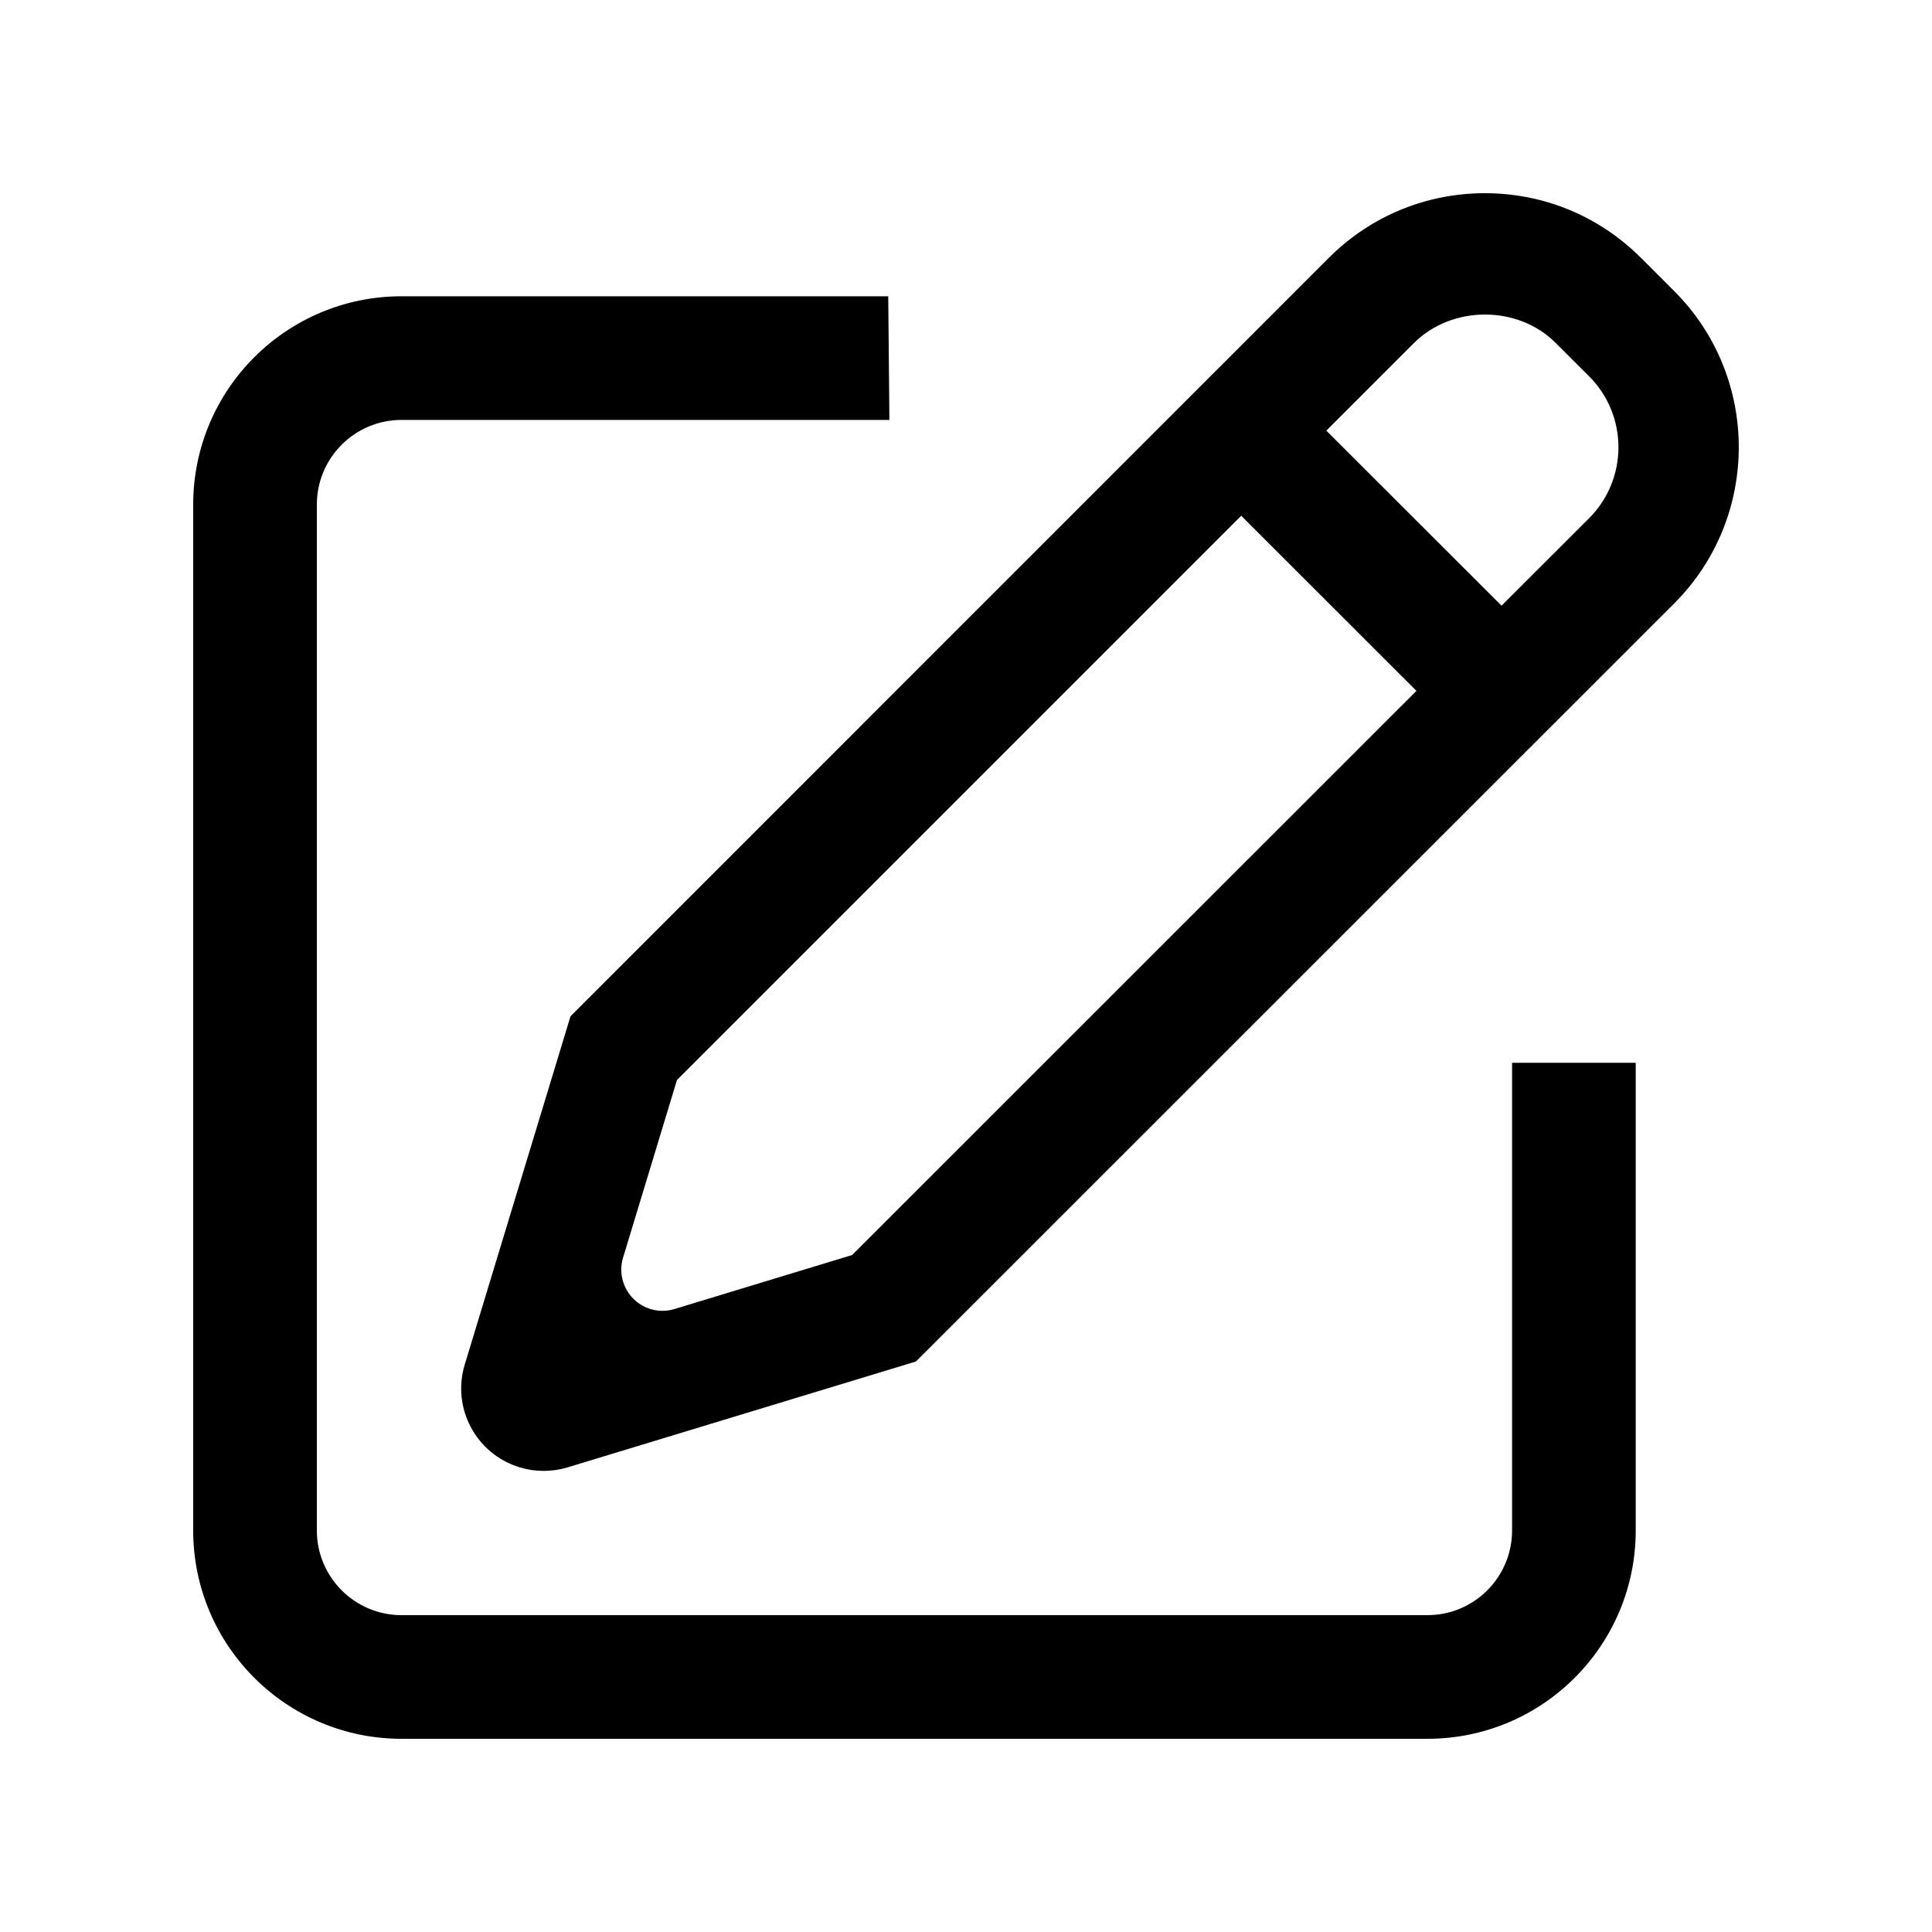
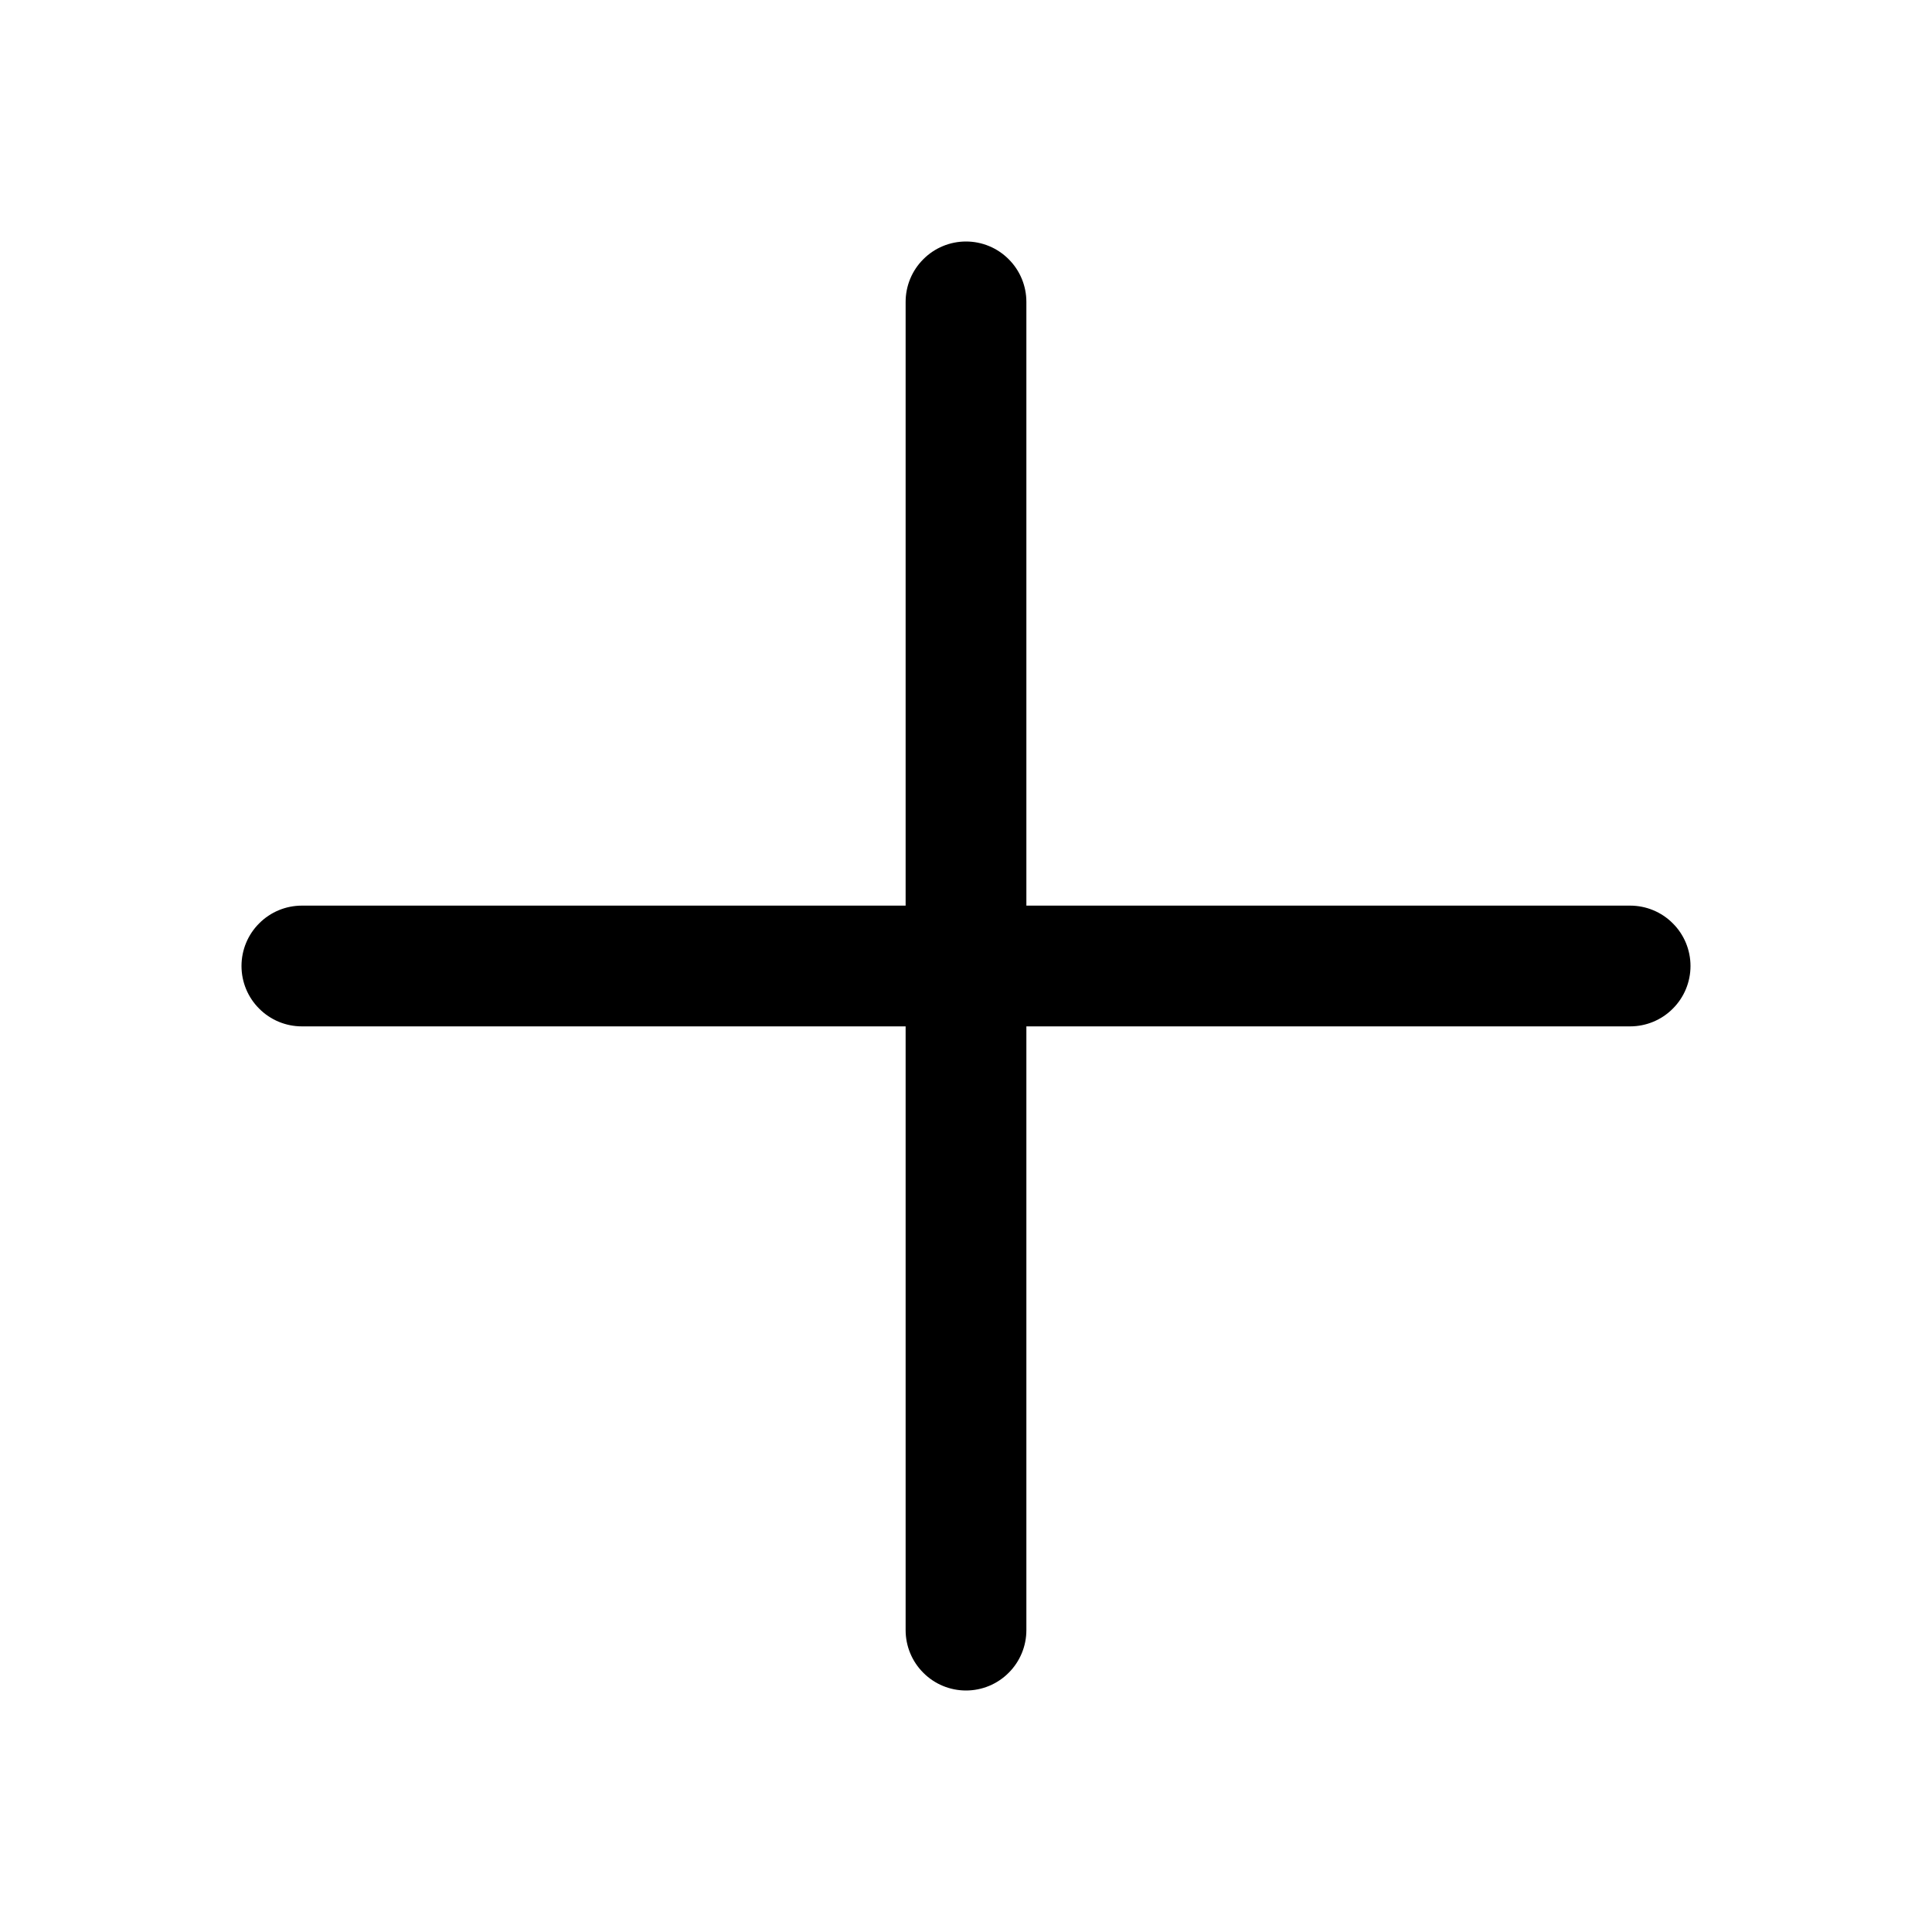
- <svg id="edit-rounded" viewBox="0 0 20 20">
-   <path d="M15.653,11.002 L16.933,11.002 L16.933,15.843 C16.933,17.034 15.968,18 14.776,18 L4.157,18 C2.966,18 2,17.034 2,15.843 L2,5.224 C2,4.032 2.966,3.067 4.157,3.067 L9.195,3.067 L9.207,4.347 L4.157,4.347 C3.673,4.347 3.28,4.739 3.28,5.224 L3.28,15.843 C3.28,16.327 3.673,16.72 4.157,16.72 L14.776,16.72 C15.261,16.72 15.653,16.327 15.653,15.843 L15.653,11.002 Z M15.544,6.27 L16.451,5.364 C16.855,4.959 16.855,4.301 16.451,3.896 L16.104,3.55 C15.713,3.157 15.03,3.159 14.637,3.551 L13.73,4.458 L15.544,6.27 Z M8.821,12.992 L14.663,7.152 L12.849,5.339 L7.008,11.18 L6.45,13.019 C6.425,13.1 6.425,13.186 6.45,13.267 C6.519,13.493 6.757,13.62 6.982,13.551 L8.821,12.992 Z M16.986,2.668 L17.333,3.015 C18.222,3.905 18.222,5.354 17.333,6.245 L9.482,14.094 L5.876,15.19 C5.714,15.239 5.541,15.239 5.38,15.19 C4.929,15.053 4.674,14.577 4.811,14.126 L5.906,10.52 L13.756,2.669 C14.187,2.238 14.762,2 15.372,2 C15.982,2 16.555,2.238 16.986,2.668 Z" />
+ <svg id="edit-rounded" viewBox="0 0 24 24">
+   <path d="M20.25 11.25H12.75V3.75C12.75 3.551 12.671 3.36 12.53 3.22C12.39 3.079 12.199 3 12 3V3C11.801 3 11.61 3.079 11.47 3.22C11.329 3.36 11.25 3.551 11.25 3.75V11.25H3.75C3.551 11.25 3.36 11.329 3.22 11.47C3.079 11.61 3 11.801 3 12V12C3 12.199 3.079 12.39 3.22 12.53C3.36 12.671 3.551 12.75 3.75 12.75H11.25V20.25C11.25 20.449 11.329 20.64 11.47 20.78C11.61 20.921 11.801 21 12 21C12.199 21 12.39 20.921 12.53 20.78C12.671 20.64 12.75 20.449 12.75 20.25V12.75H20.25C20.449 12.75 20.64 12.671 20.78 12.53C20.921 12.39 21 12.199 21 12C21 11.801 20.921 11.61 20.78 11.47C20.64 11.329 20.449 11.25 20.25 11.25Z" />
</svg>
